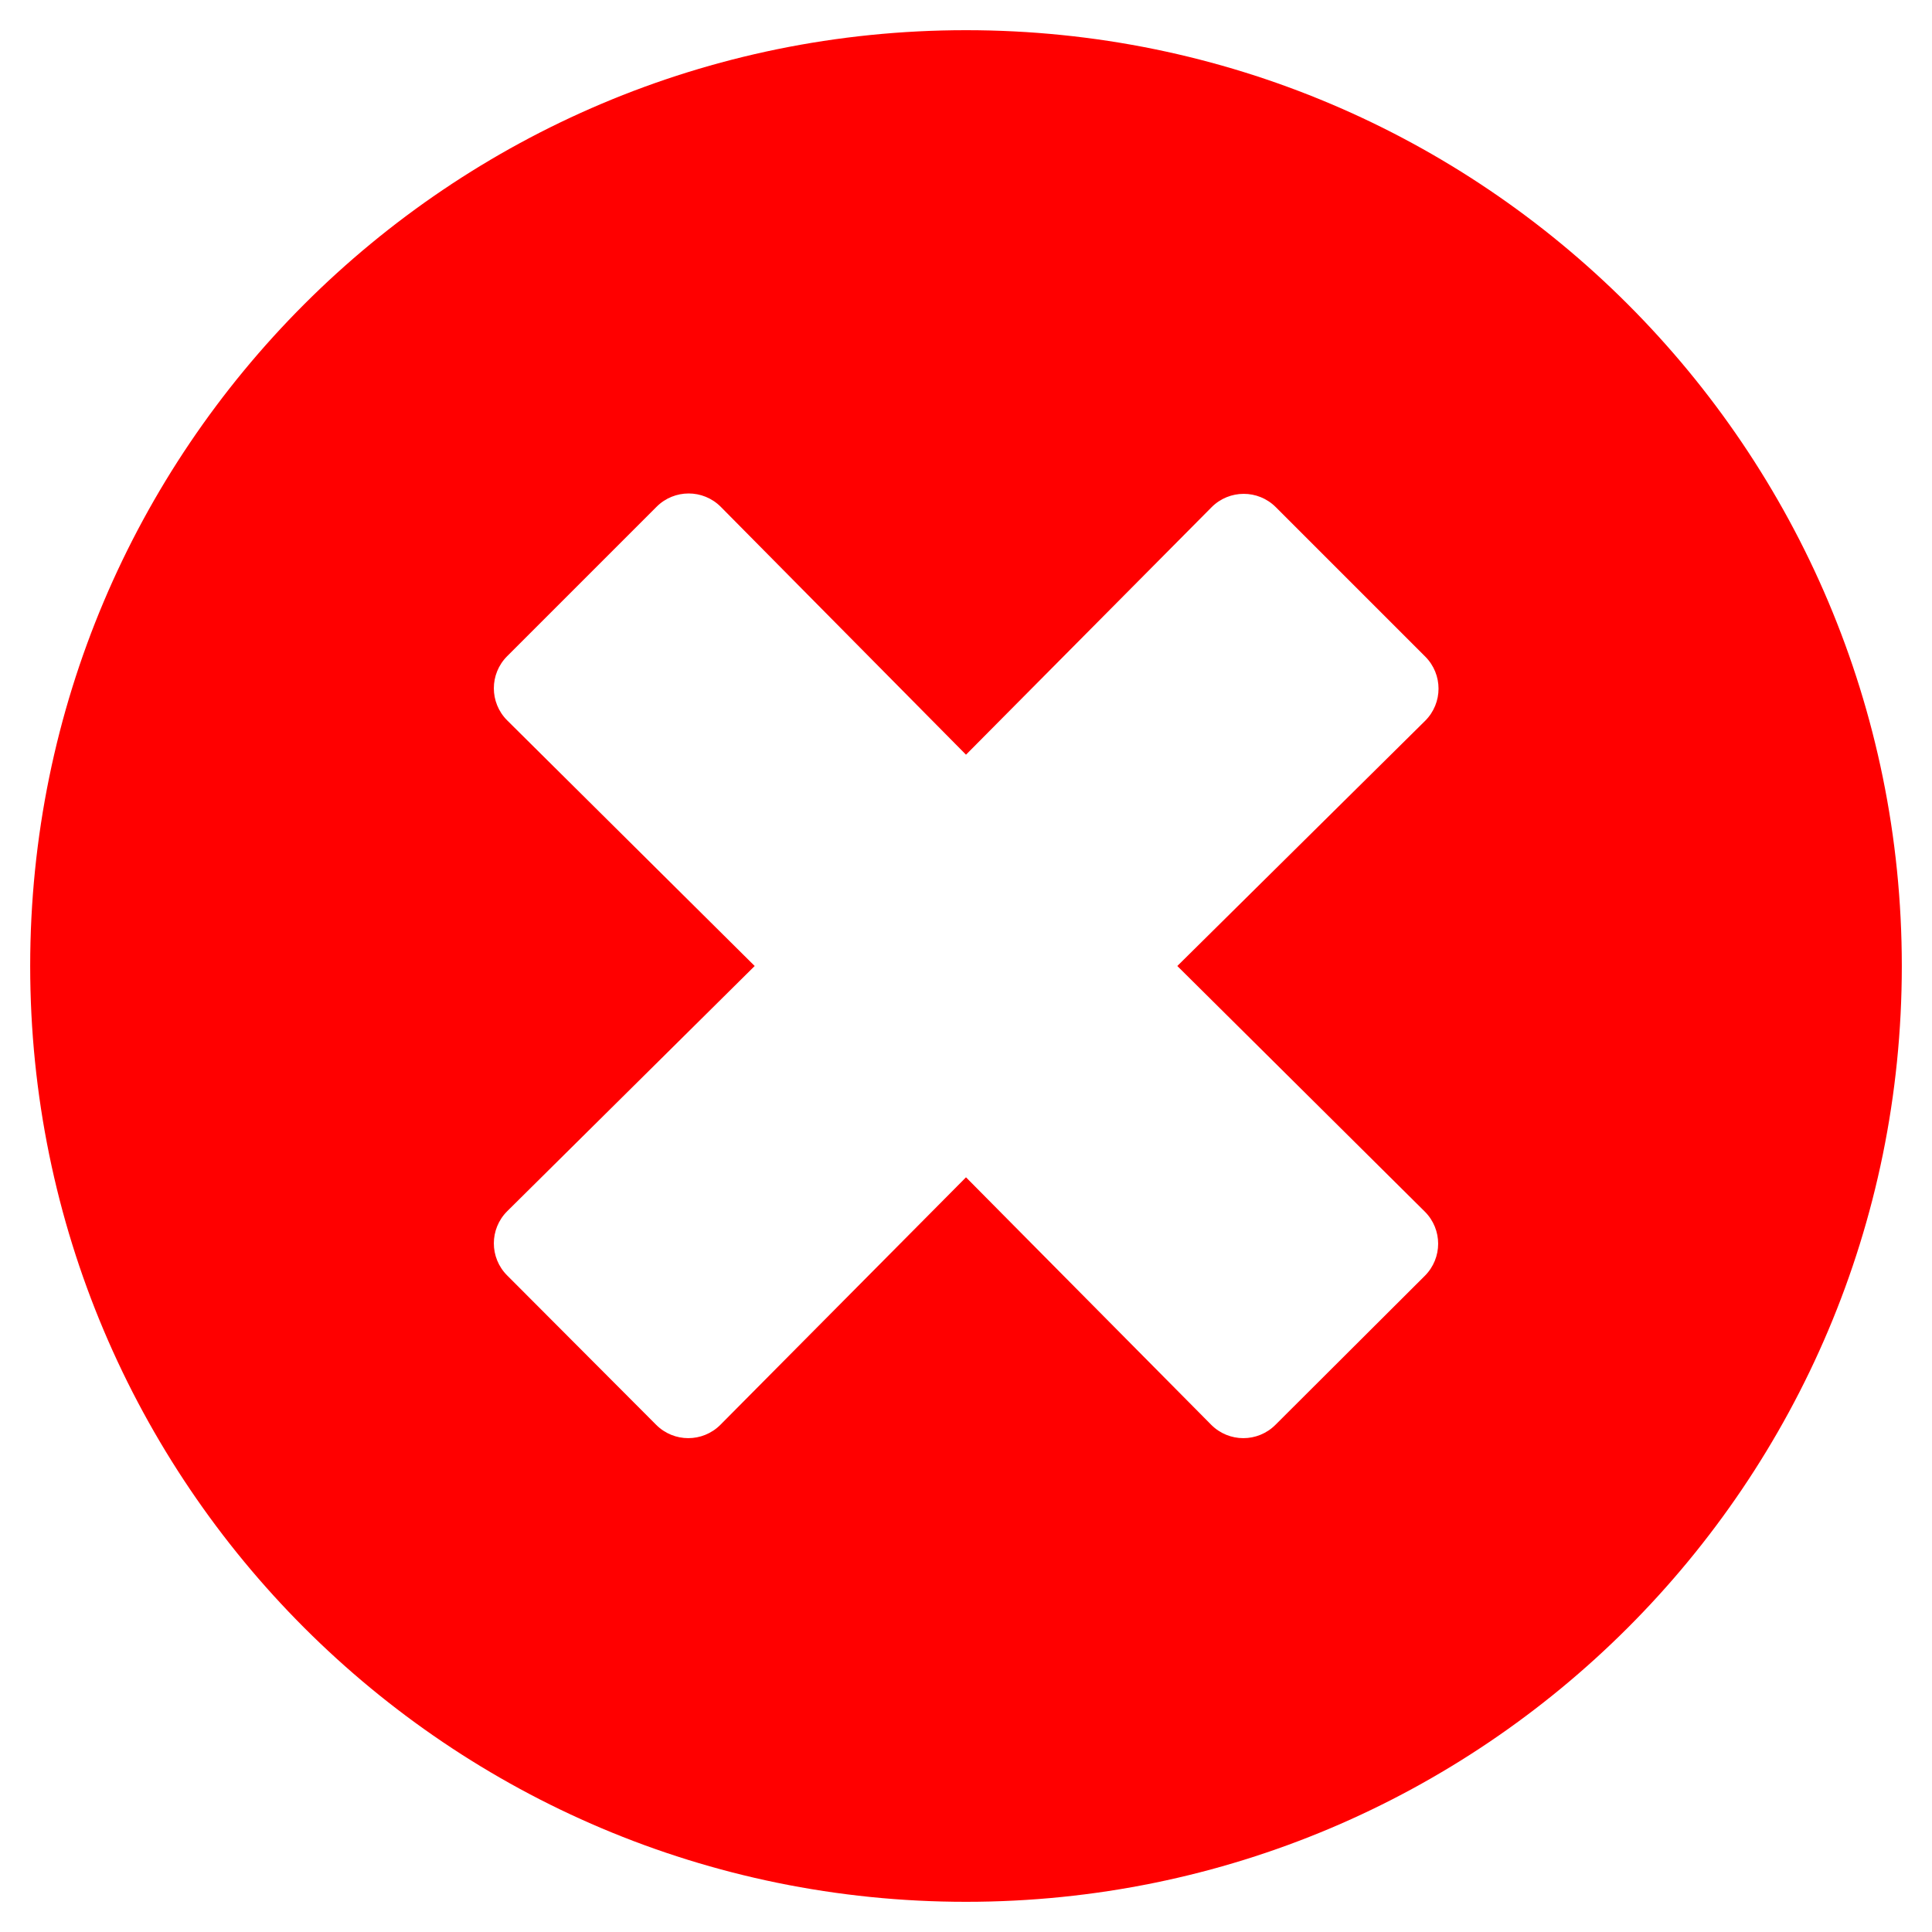
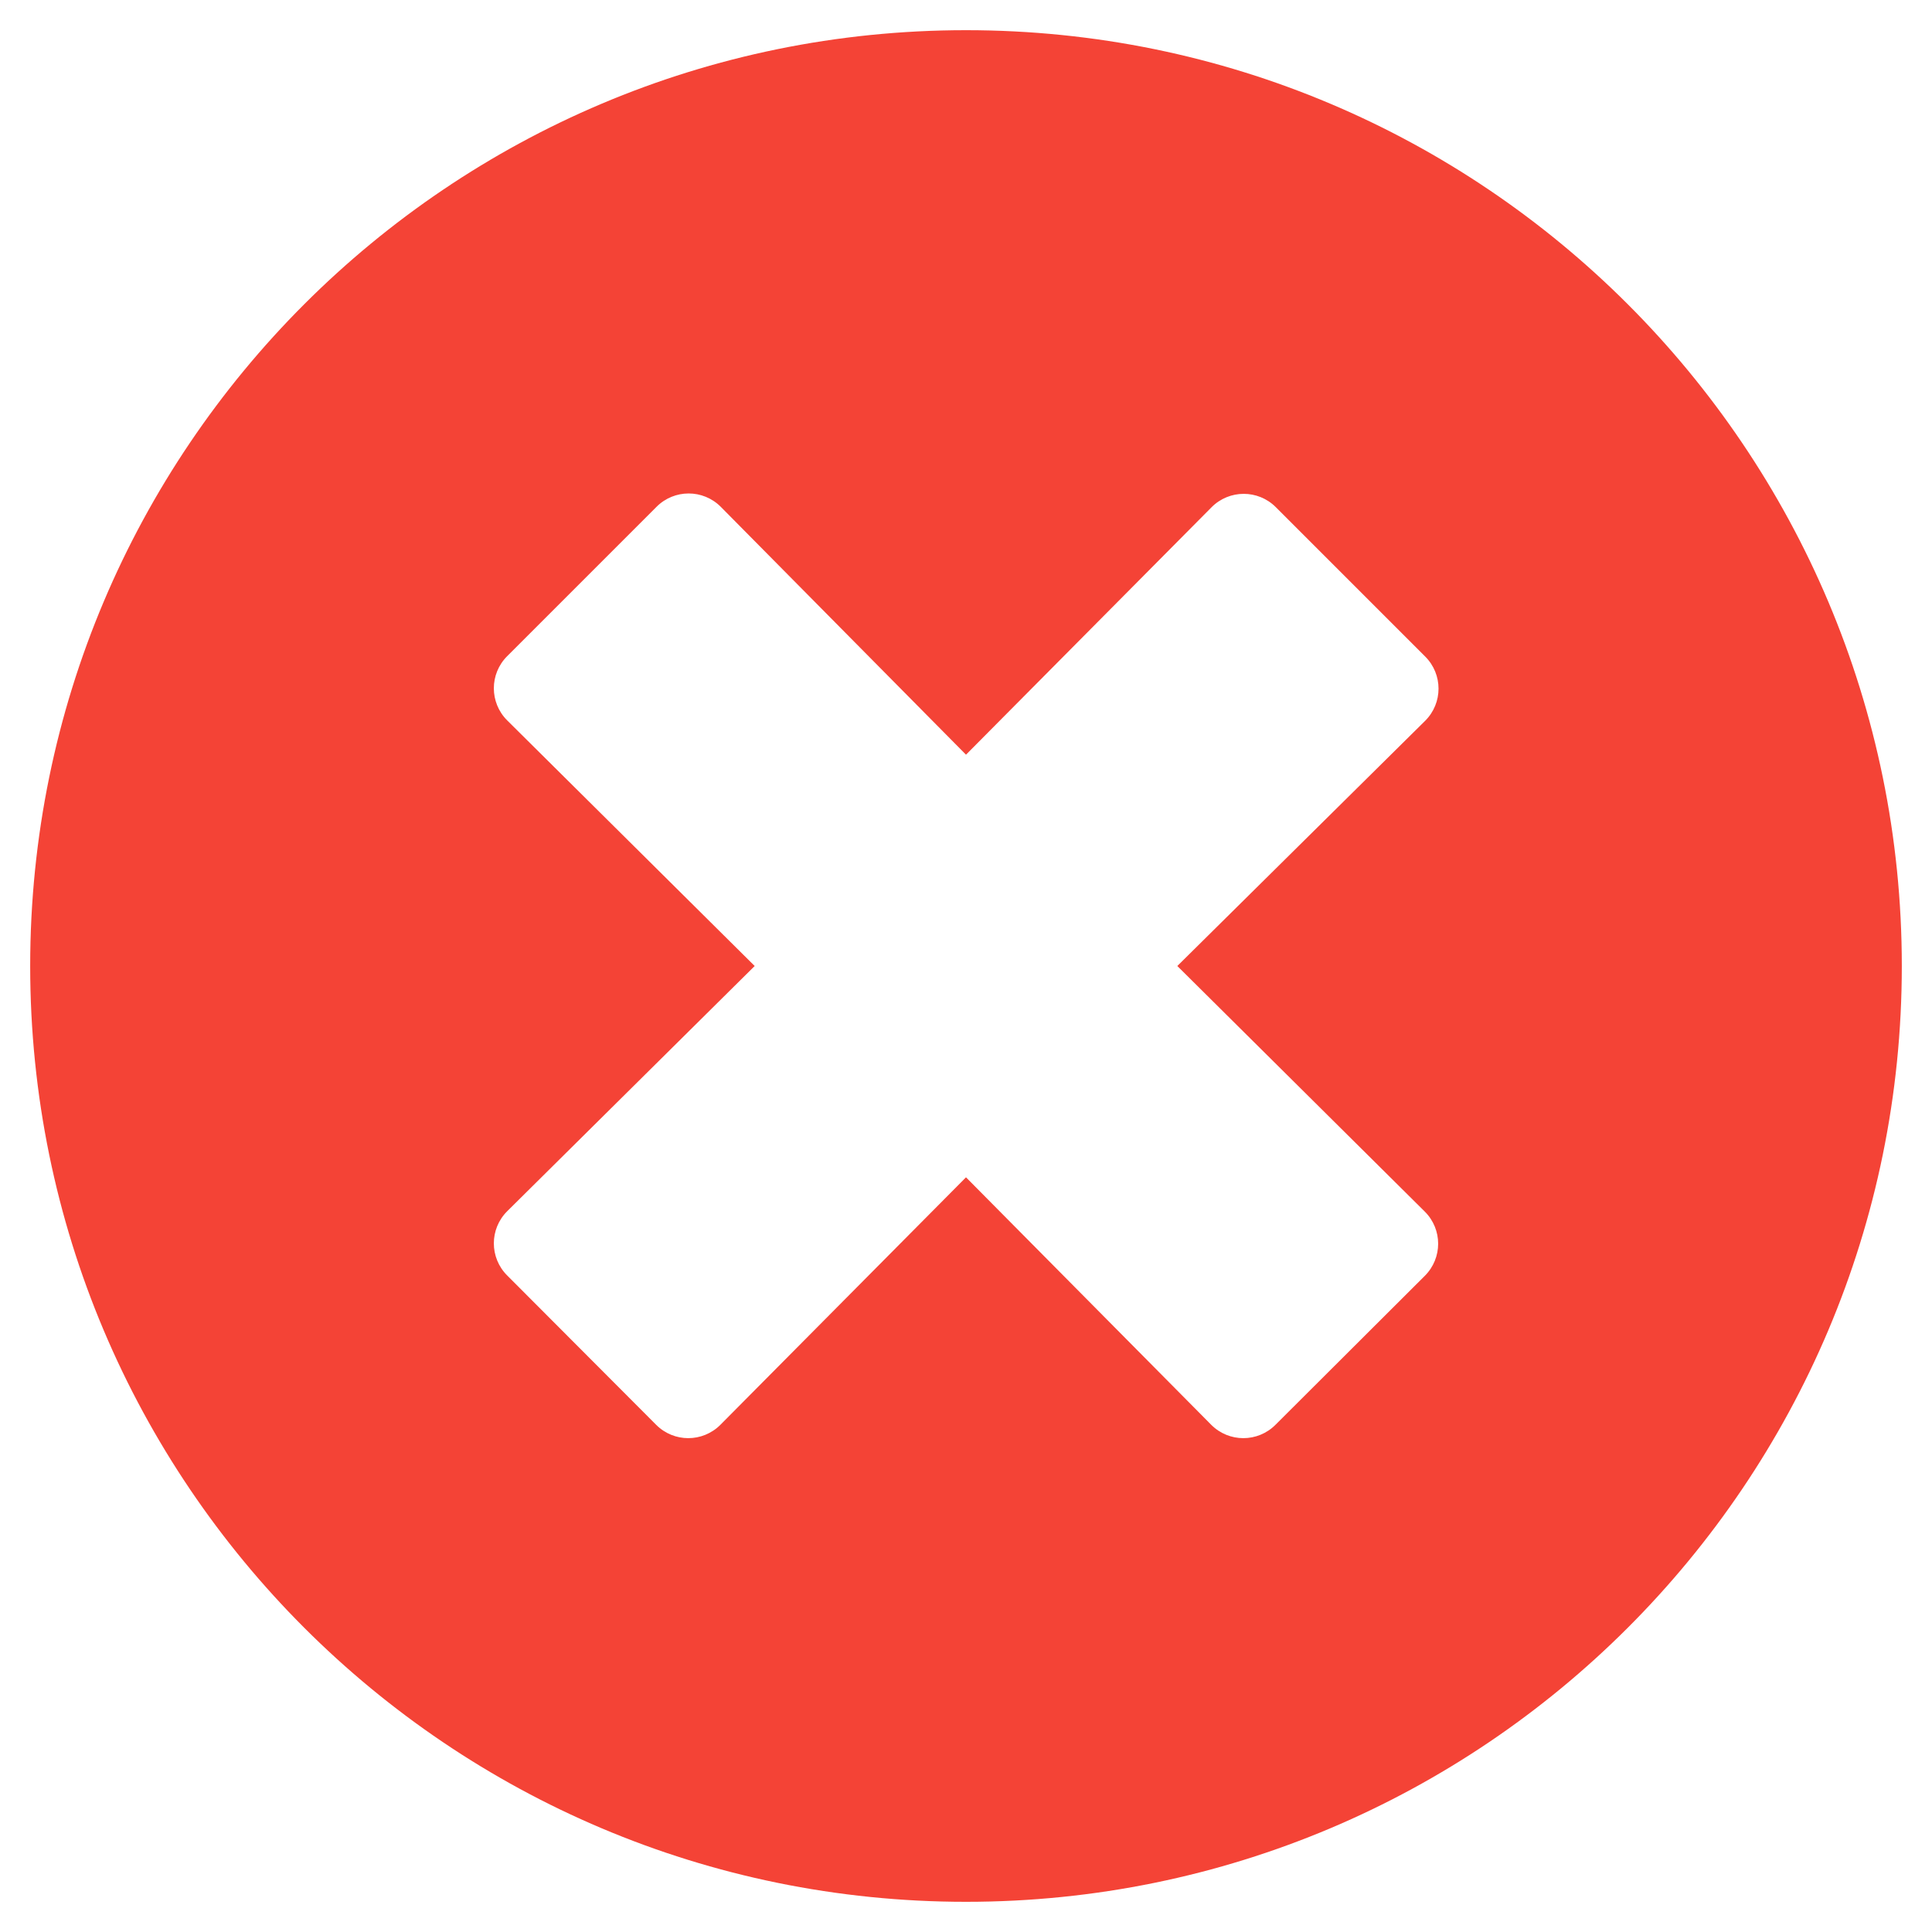
<svg xmlns="http://www.w3.org/2000/svg" version="1.1" id="Layer_1" focusable="false" x="0px" y="0px" viewBox="0 0 512 512" style="enable-background:new 0 0 512 512;" xml:space="preserve">
  <style type="text/css">
- 	.st0{fill:#FF0000;}
+ 	.st0{fill:#F44336;}
</style>
  <path class="st0" d="M256,8C119,8,8,119,8,256s111,248,248,248s248-111,248-248S393,8,256,8z M377.6,321.1c4.7,4.7,4.7,12.3,0,17  L338,377.6c-4.7,4.7-12.3,4.7-17,0L256,312l-65.1,65.6c-4.7,4.7-12.3,4.7-17,0L134.4,338c-4.7-4.7-4.7-12.3,0-17l65.6-65l-65.6-65.1  c-4.7-4.7-4.7-12.3,0-17l39.6-39.6c4.7-4.7,12.3-4.7,17,0l65,65.7l65.1-65.6c4.7-4.7,12.3-4.7,17,0l39.6,39.6c4.7,4.7,4.7,12.3,0,17  L312,256L377.6,321.1z" />
</svg>
